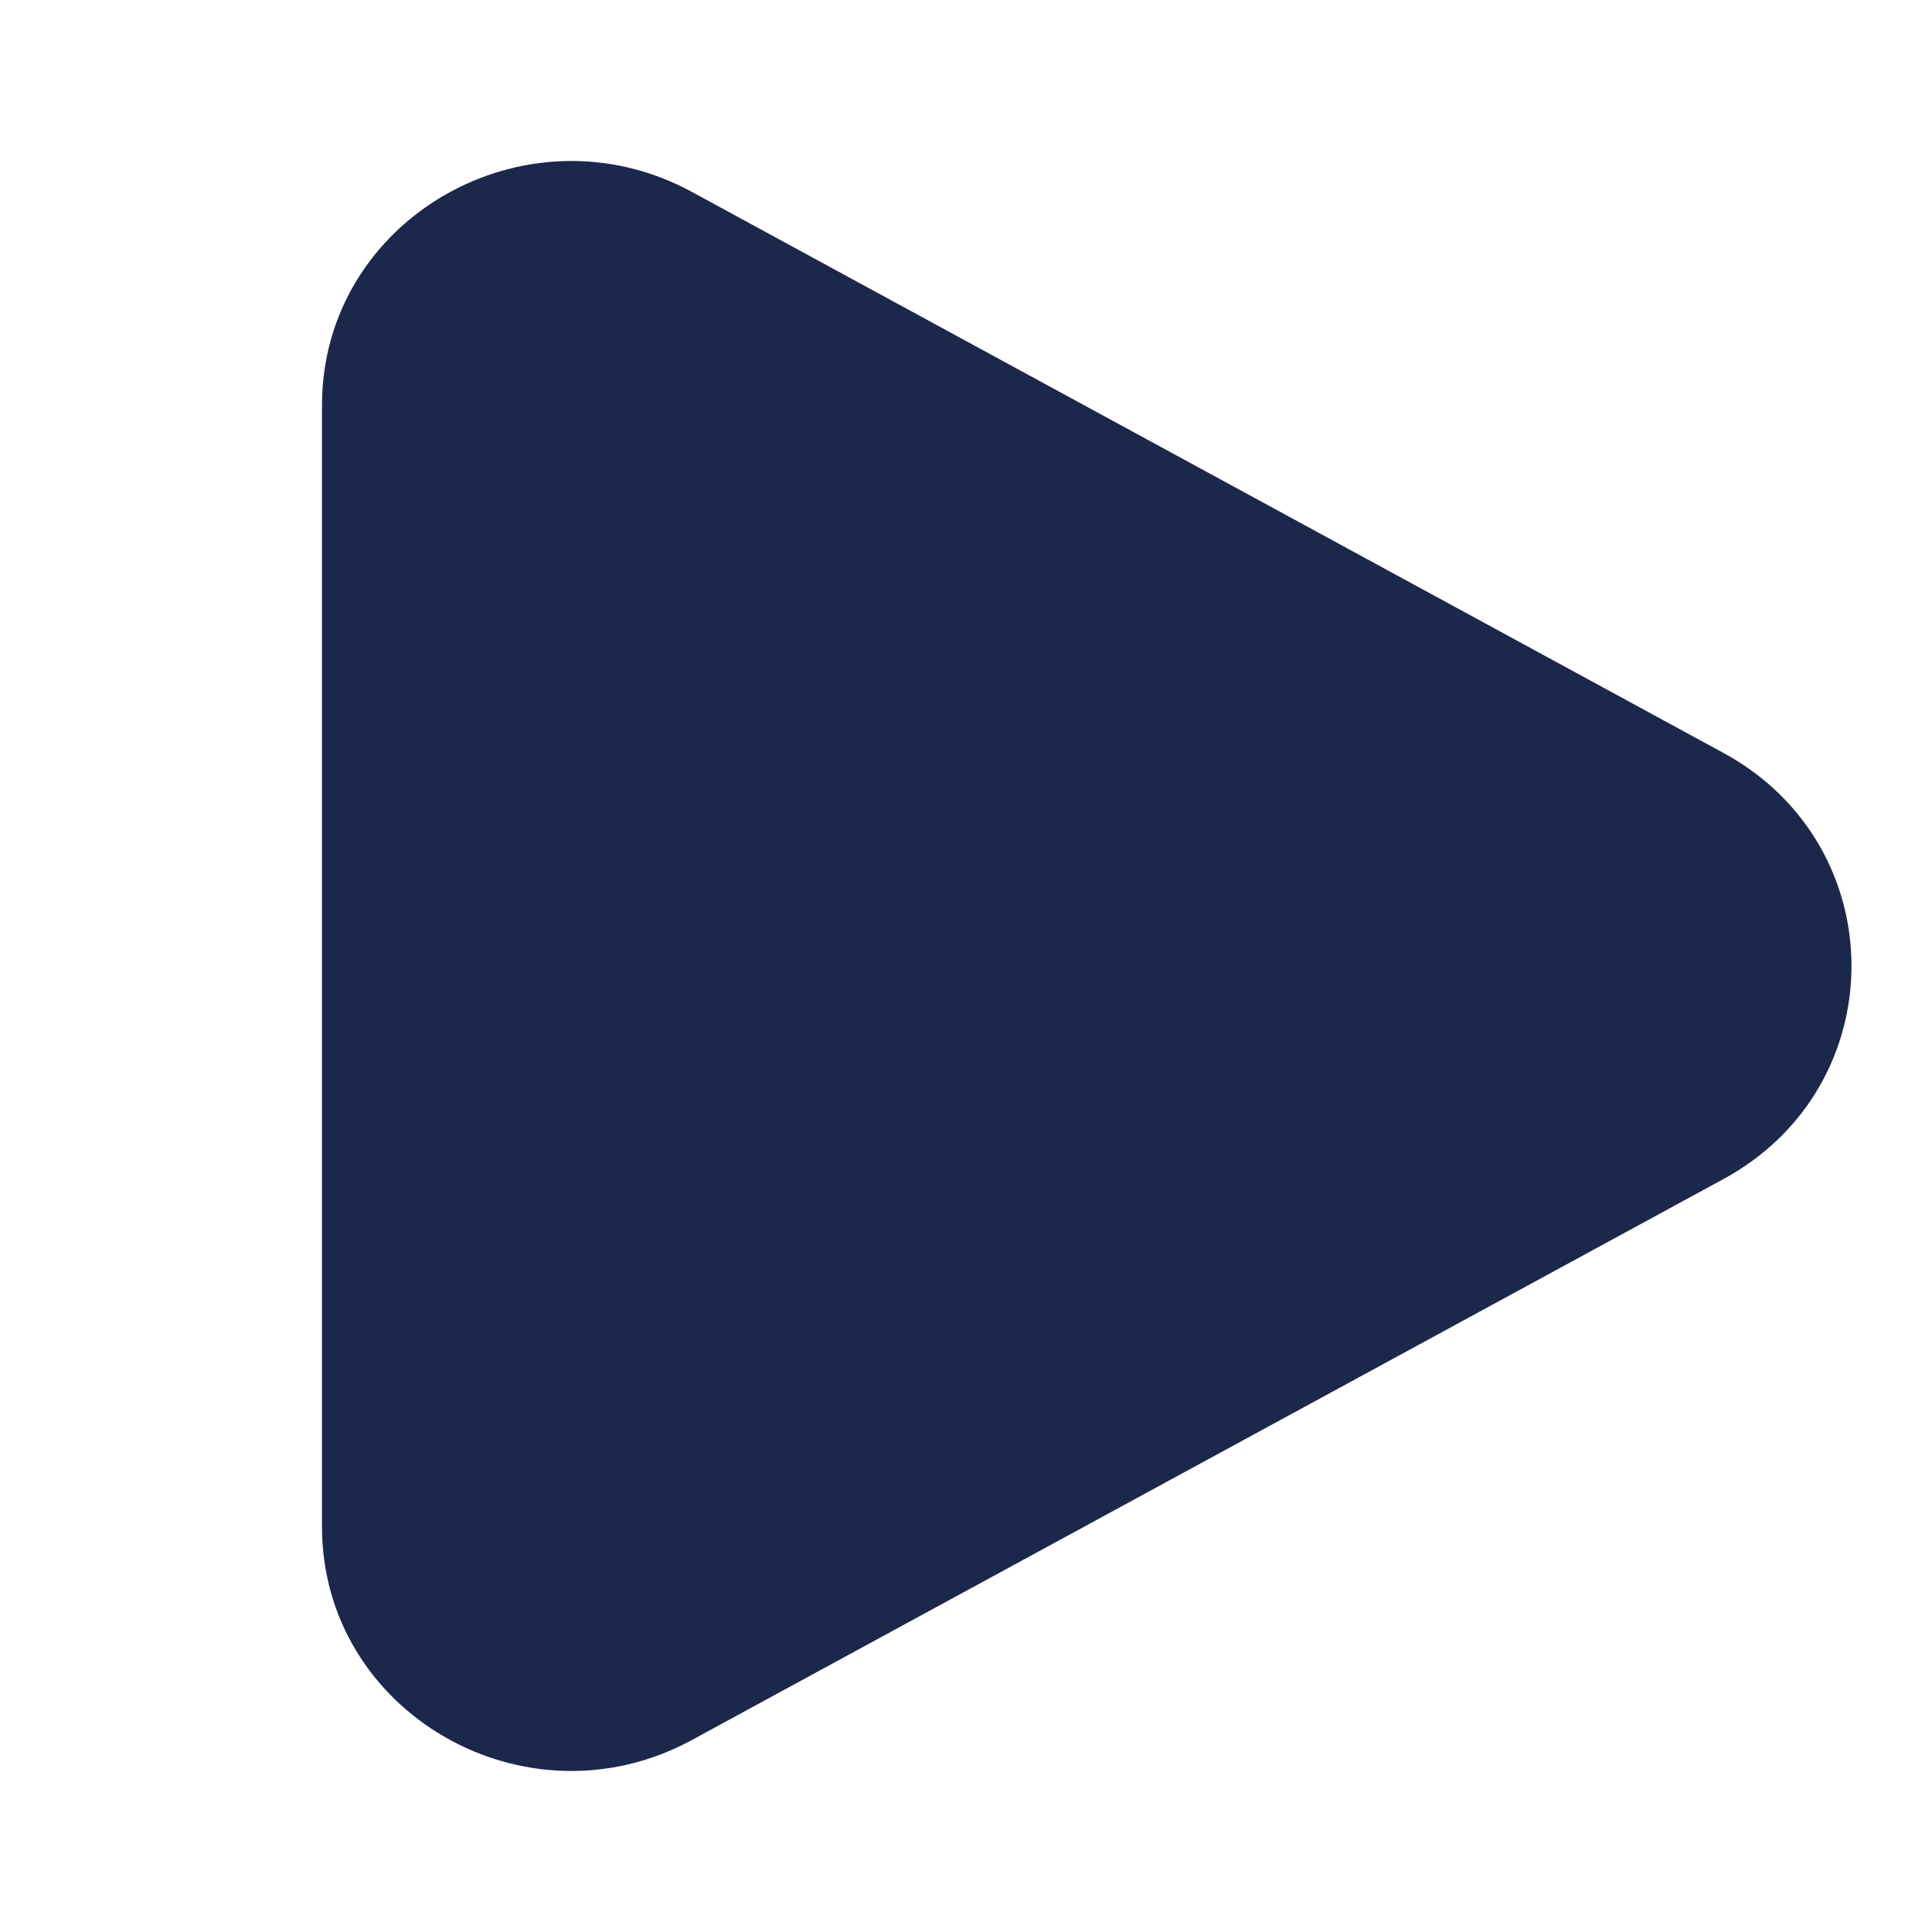
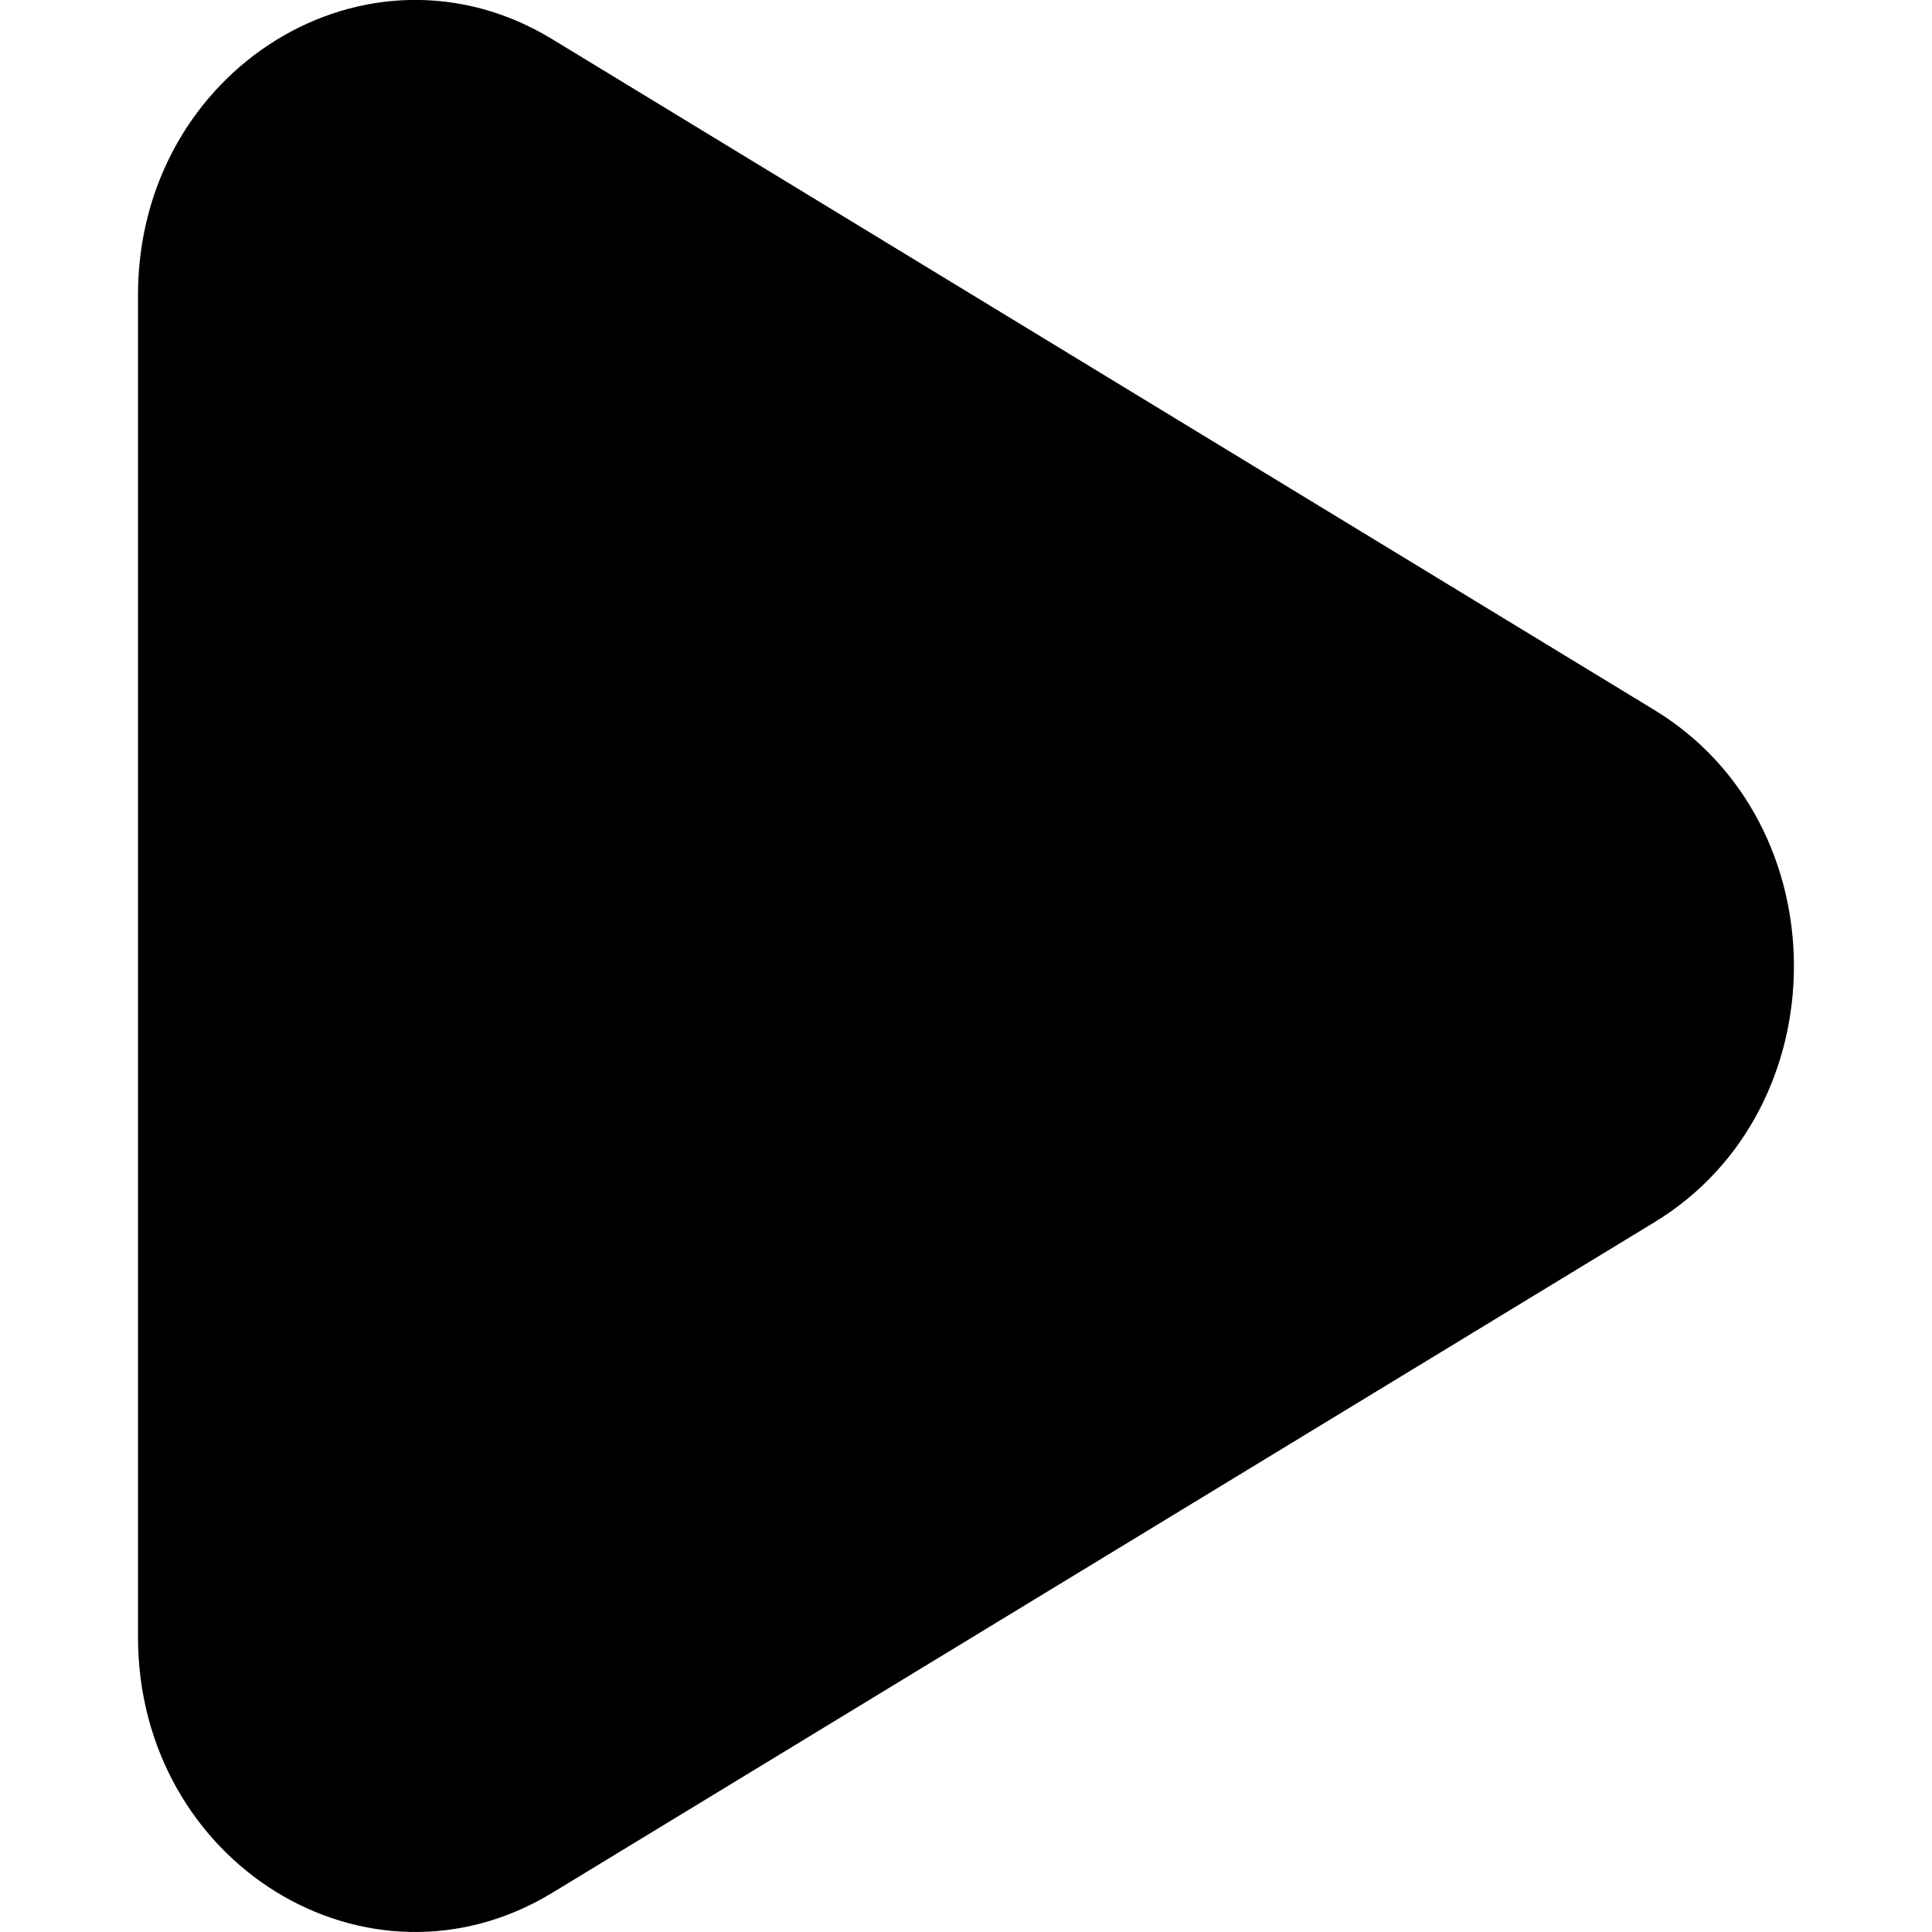
- <svg xmlns="http://www.w3.org/2000/svg" width="800px" height="800px" viewBox="0 0 24 24" fill="none">
-   <path d="M21.409 9.353C23.53 10.507 23.53 13.493 21.409 14.647L8.597 21.614C6.534 22.736 4 21.276 4 18.967L4 5.033C4 2.724 6.534 1.264 8.597 2.385L21.409 9.353Z" fill="#1C274C" />
+ <svg xmlns="http://www.w3.org/2000/svg" width="800px" height="800px" viewBox="-0.5 0 7 7" version="1.1">
+   <defs>
+ 
+ </defs>
+   <g id="Page-1" stroke="none" stroke-width="1" fill="none" fill-rule="evenodd">
+     <g id="Dribbble-Light-Preview" transform="translate(-347, -3766)" fill="#000000">
+       <g id="icons" transform="translate(56, 160)">
+         <path d="M296.495,3608.573 L292.501,3606.142 C291.832,3605.735 291,3606.25 291,3607.069 L291,3611.931 C291,3612.751 291.832,3613.264 292.501,3612.858 L296.495,3610.428 C297.168,3610.018 297.168,3608.983 296.495,3608.573" id="play-[#1003]">
+ 
+ </path>
+       </g>
+     </g>
+   </g>
</svg>
